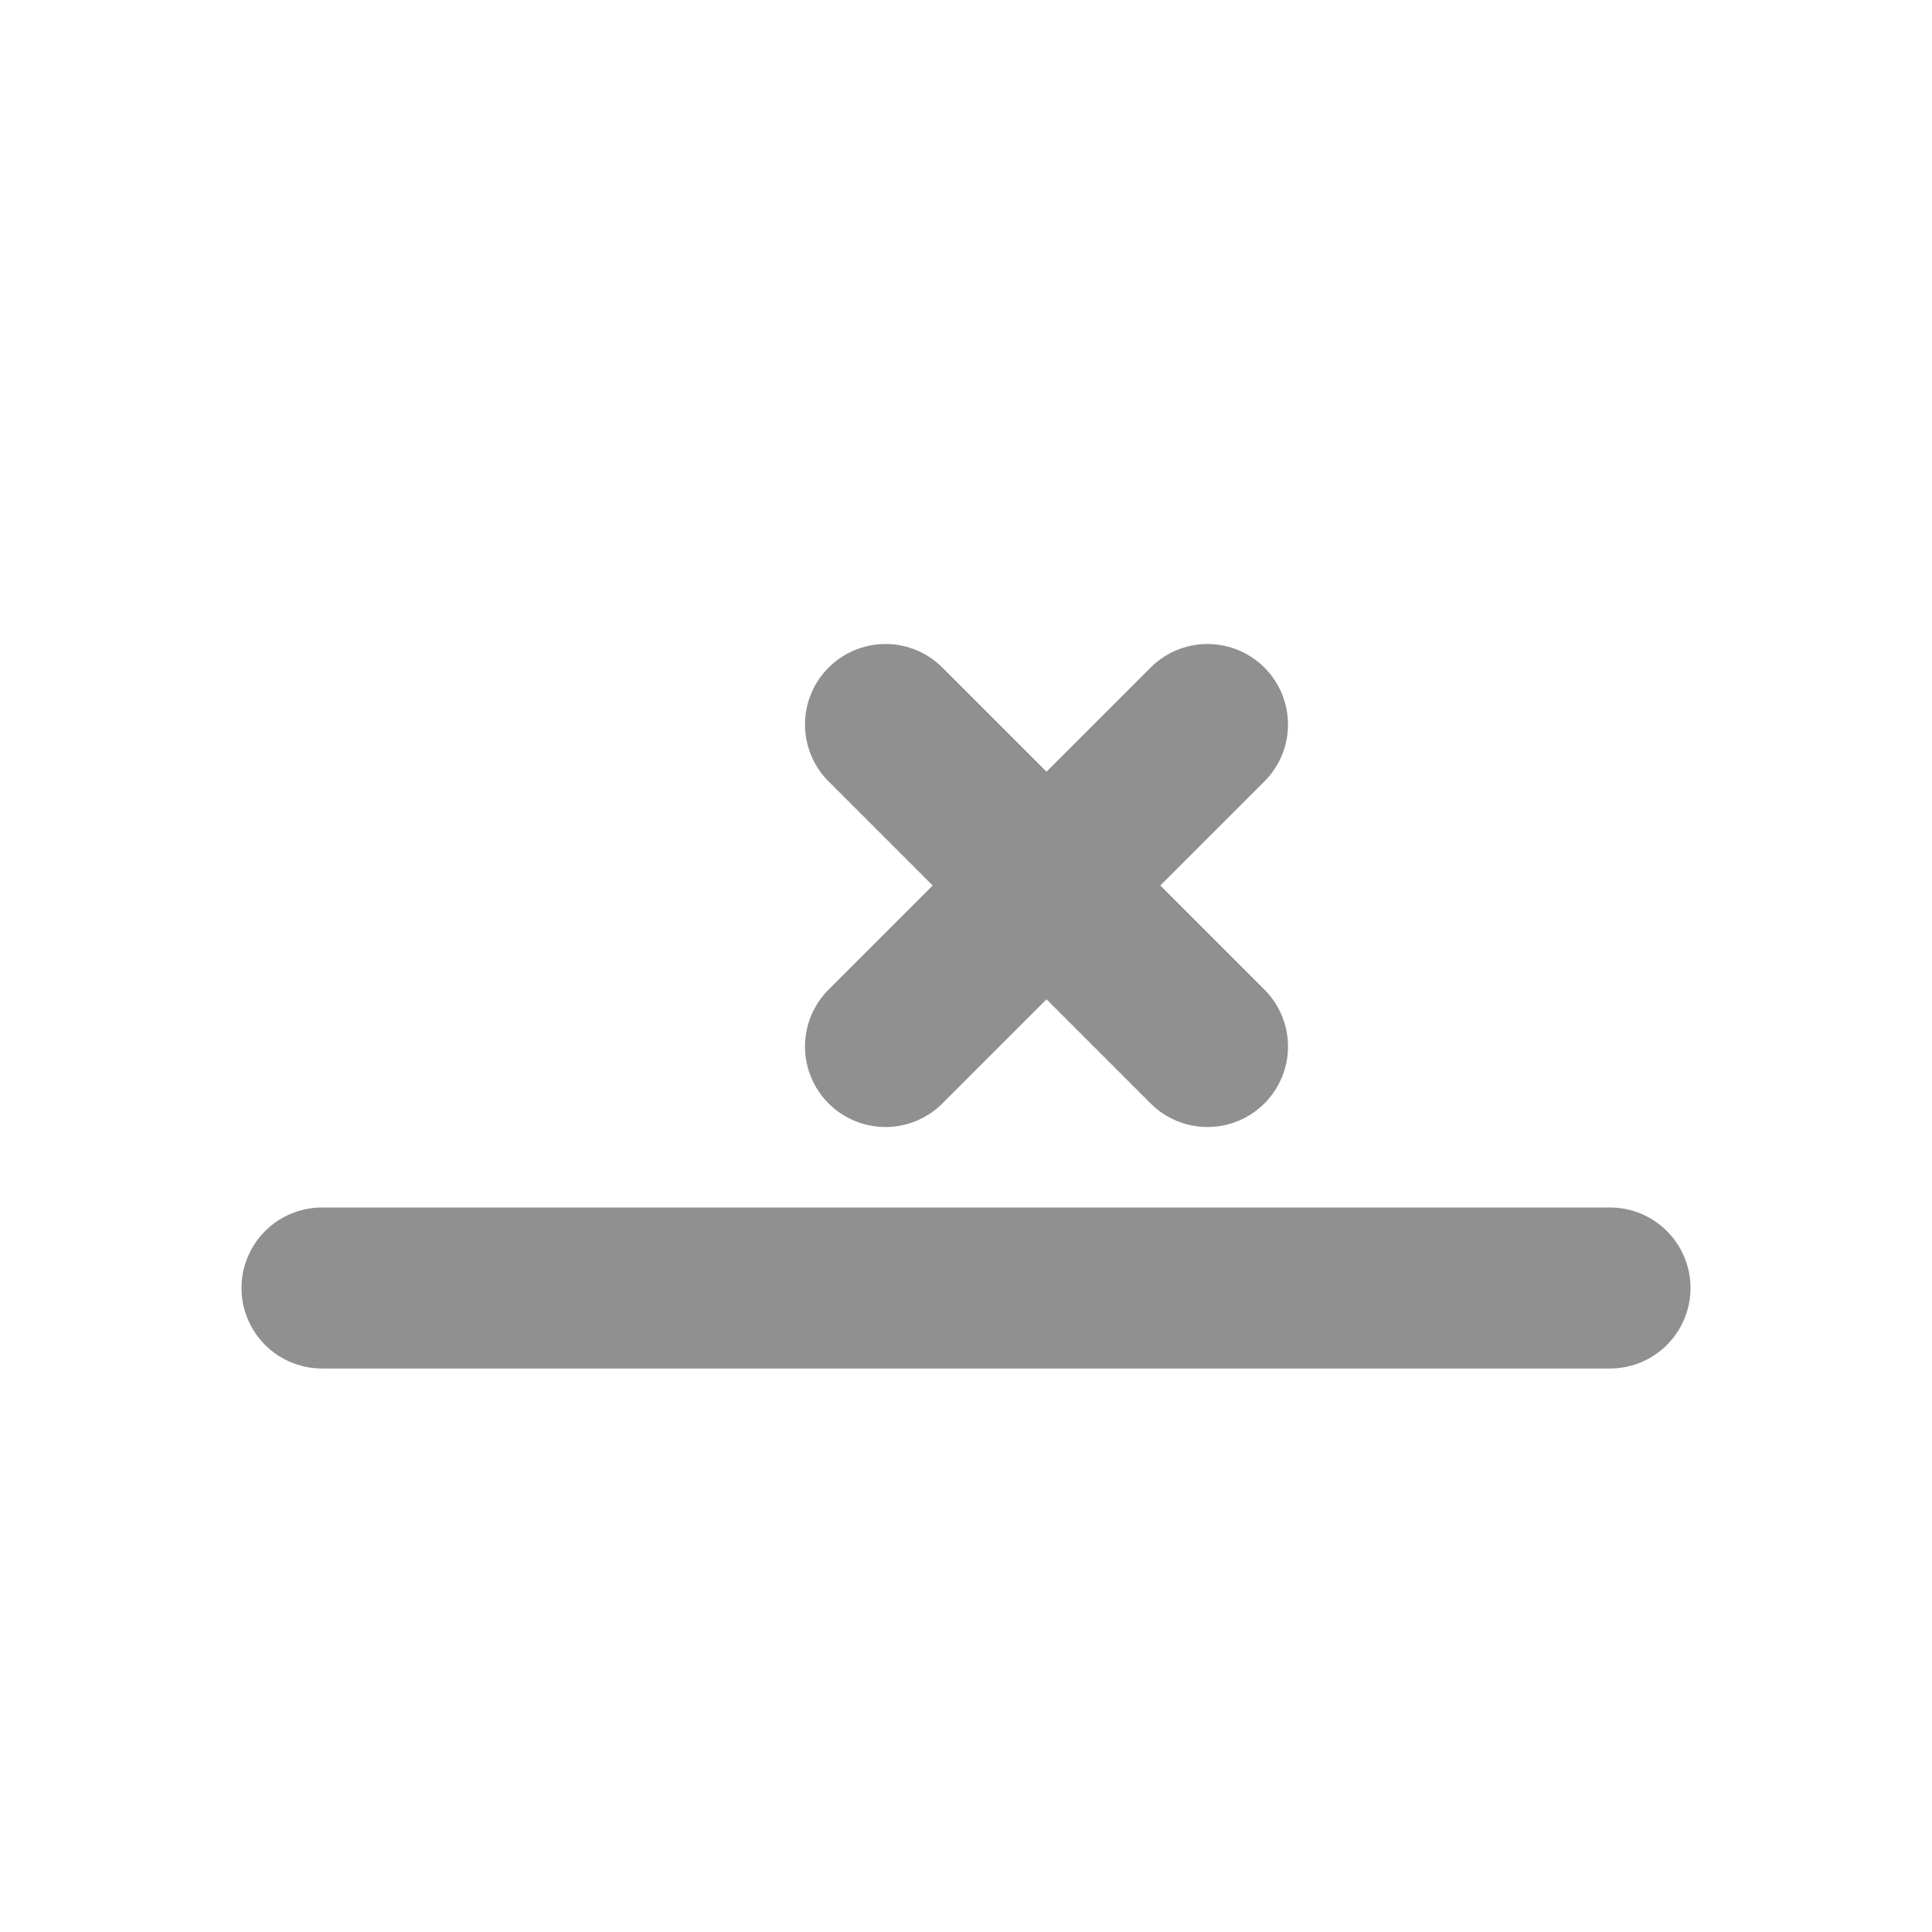
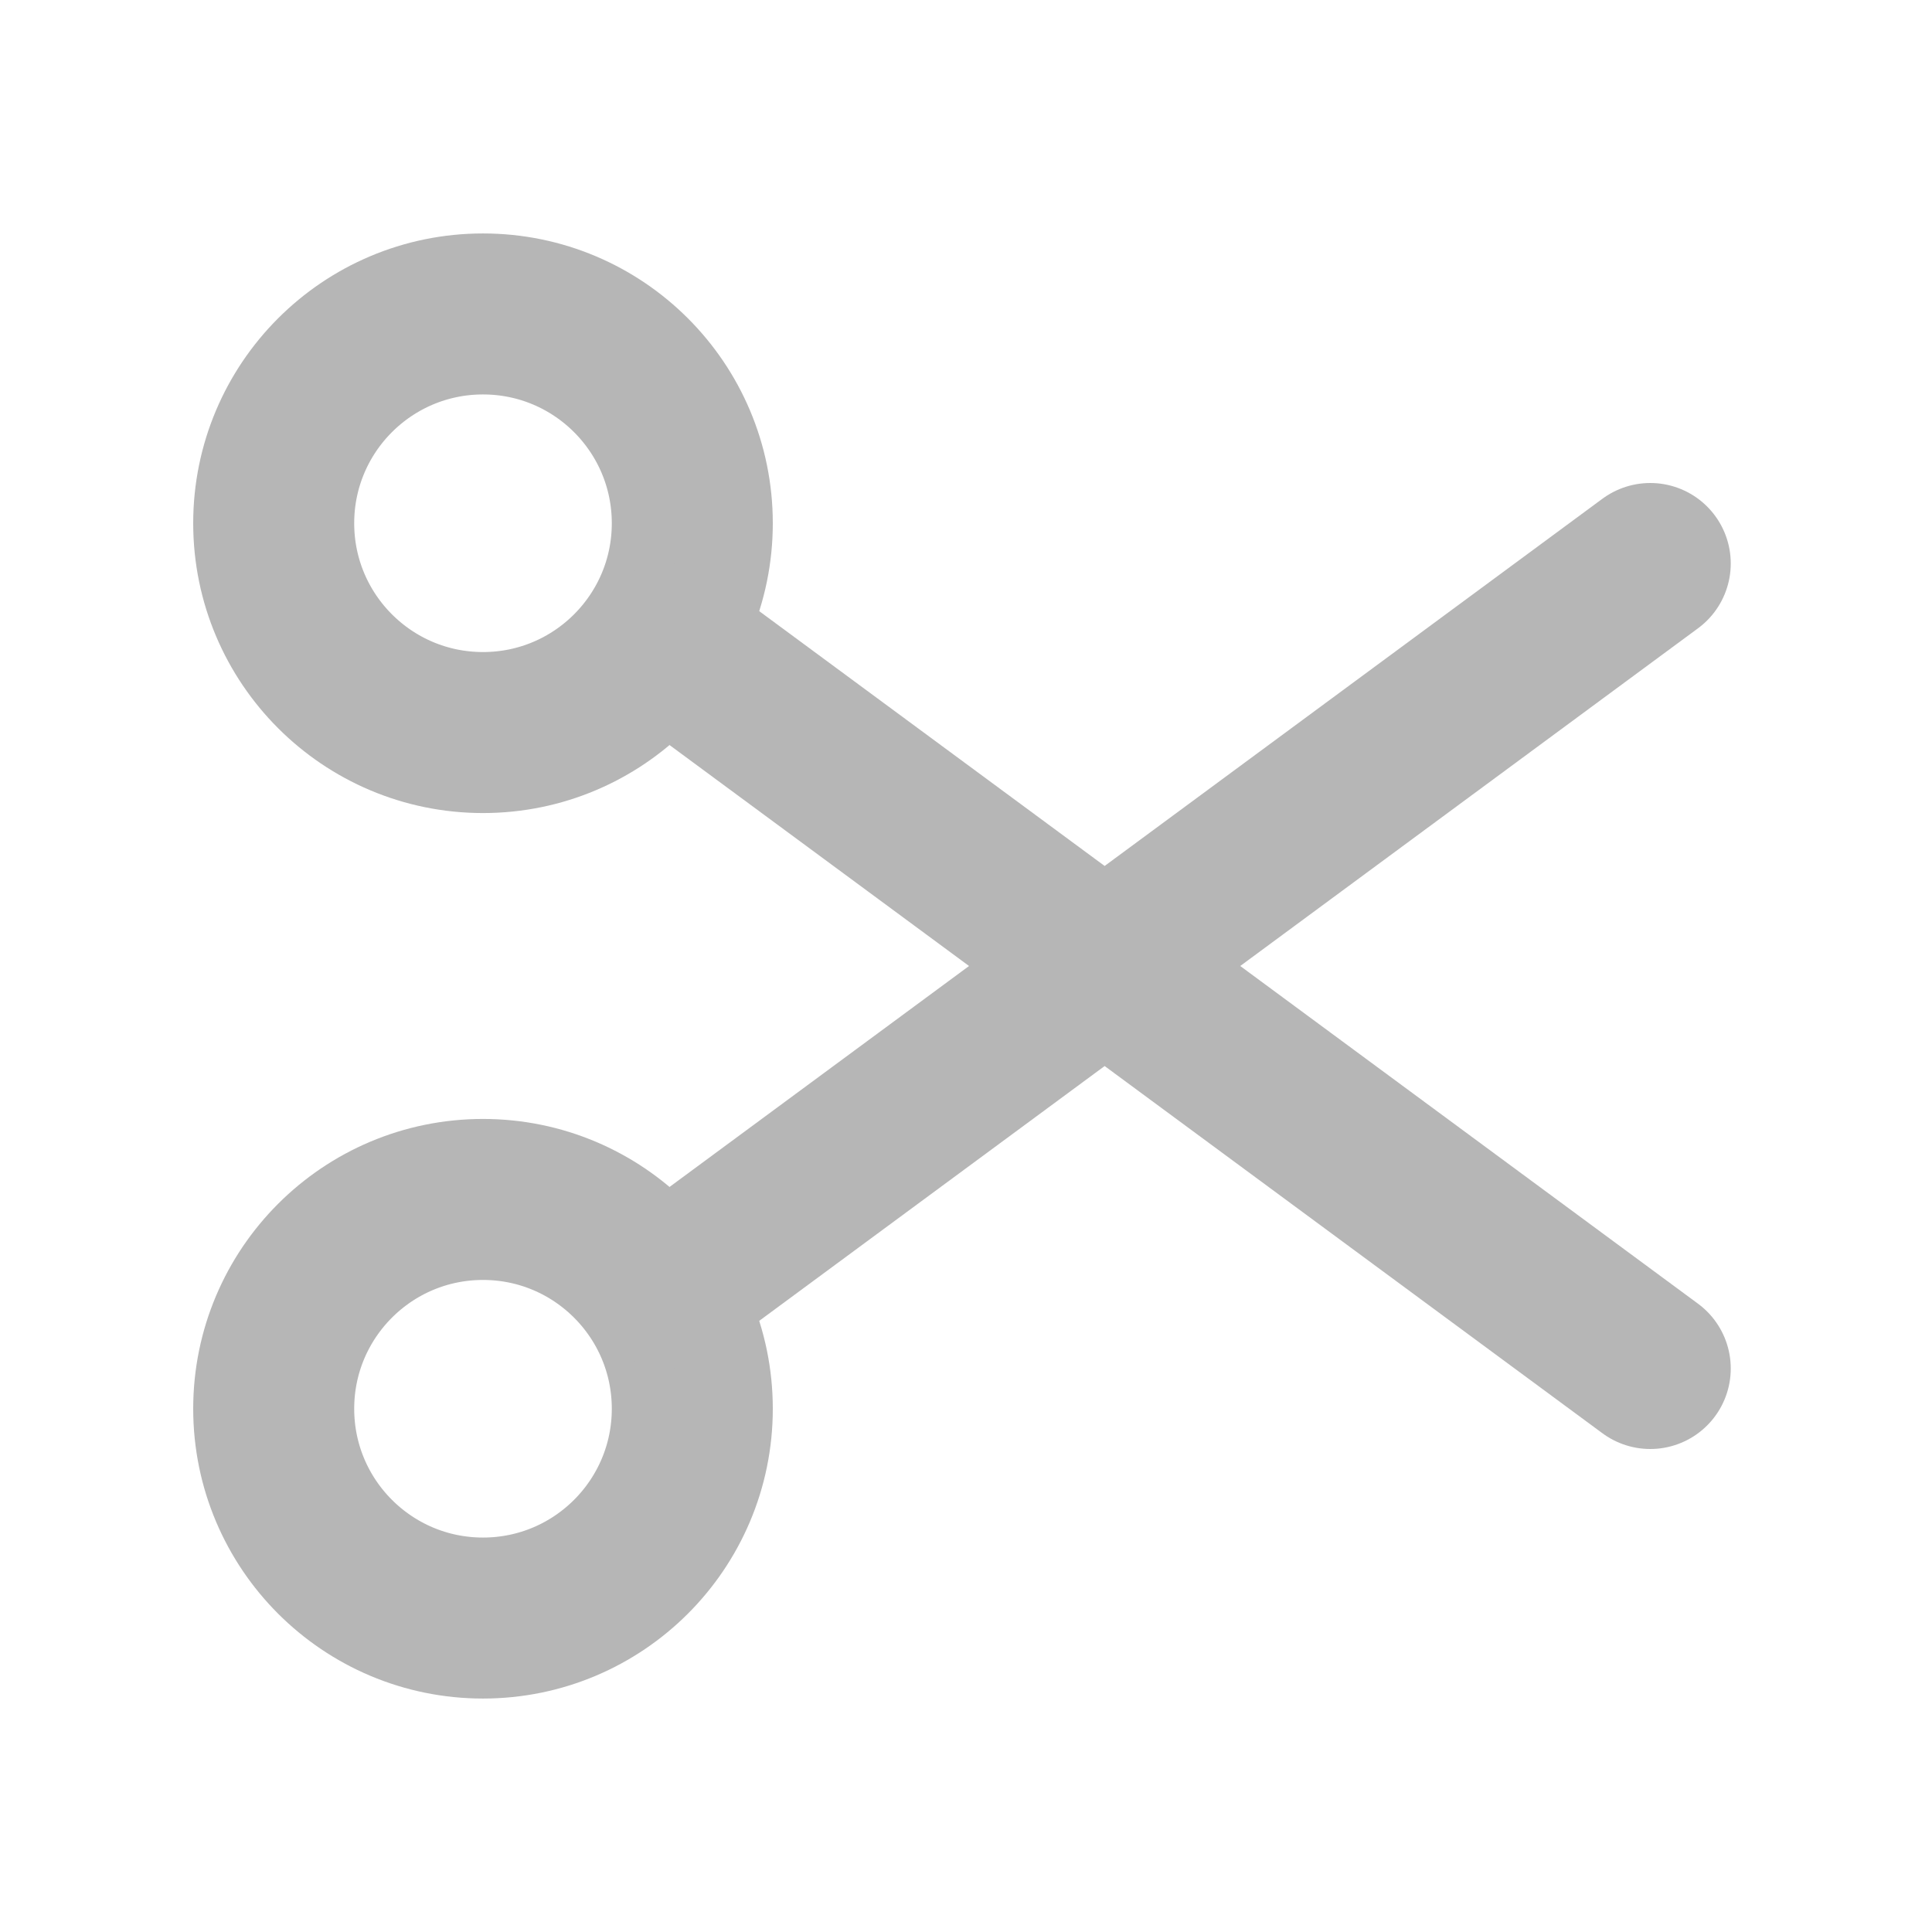
- <svg xmlns="http://www.w3.org/2000/svg" width="24" height="24" viewBox="0 0 24 24" fill="none" stroke="#909090" stroke-width="2" stroke-linecap="round" stroke-linejoin="round">
-   <path d="M4 16h16" />
-   <path d="M11 9l4 4m0-4l-4 4" />
+ <svg xmlns="http://www.w3.org/2000/svg" width="24" height="24" viewBox="0 0 24 24" fill="none" stroke="#b6b6b6" stroke-width="2" stroke-linecap="round" stroke-linejoin="round">
+   <circle cx="6" cy="6.5" r="2.6" />
+   <circle cx="6" cy="17.5" r="2.6" />
+   <path d="M8.3 8 20.5 17M8.3 16 20.5 7" />
</svg>
